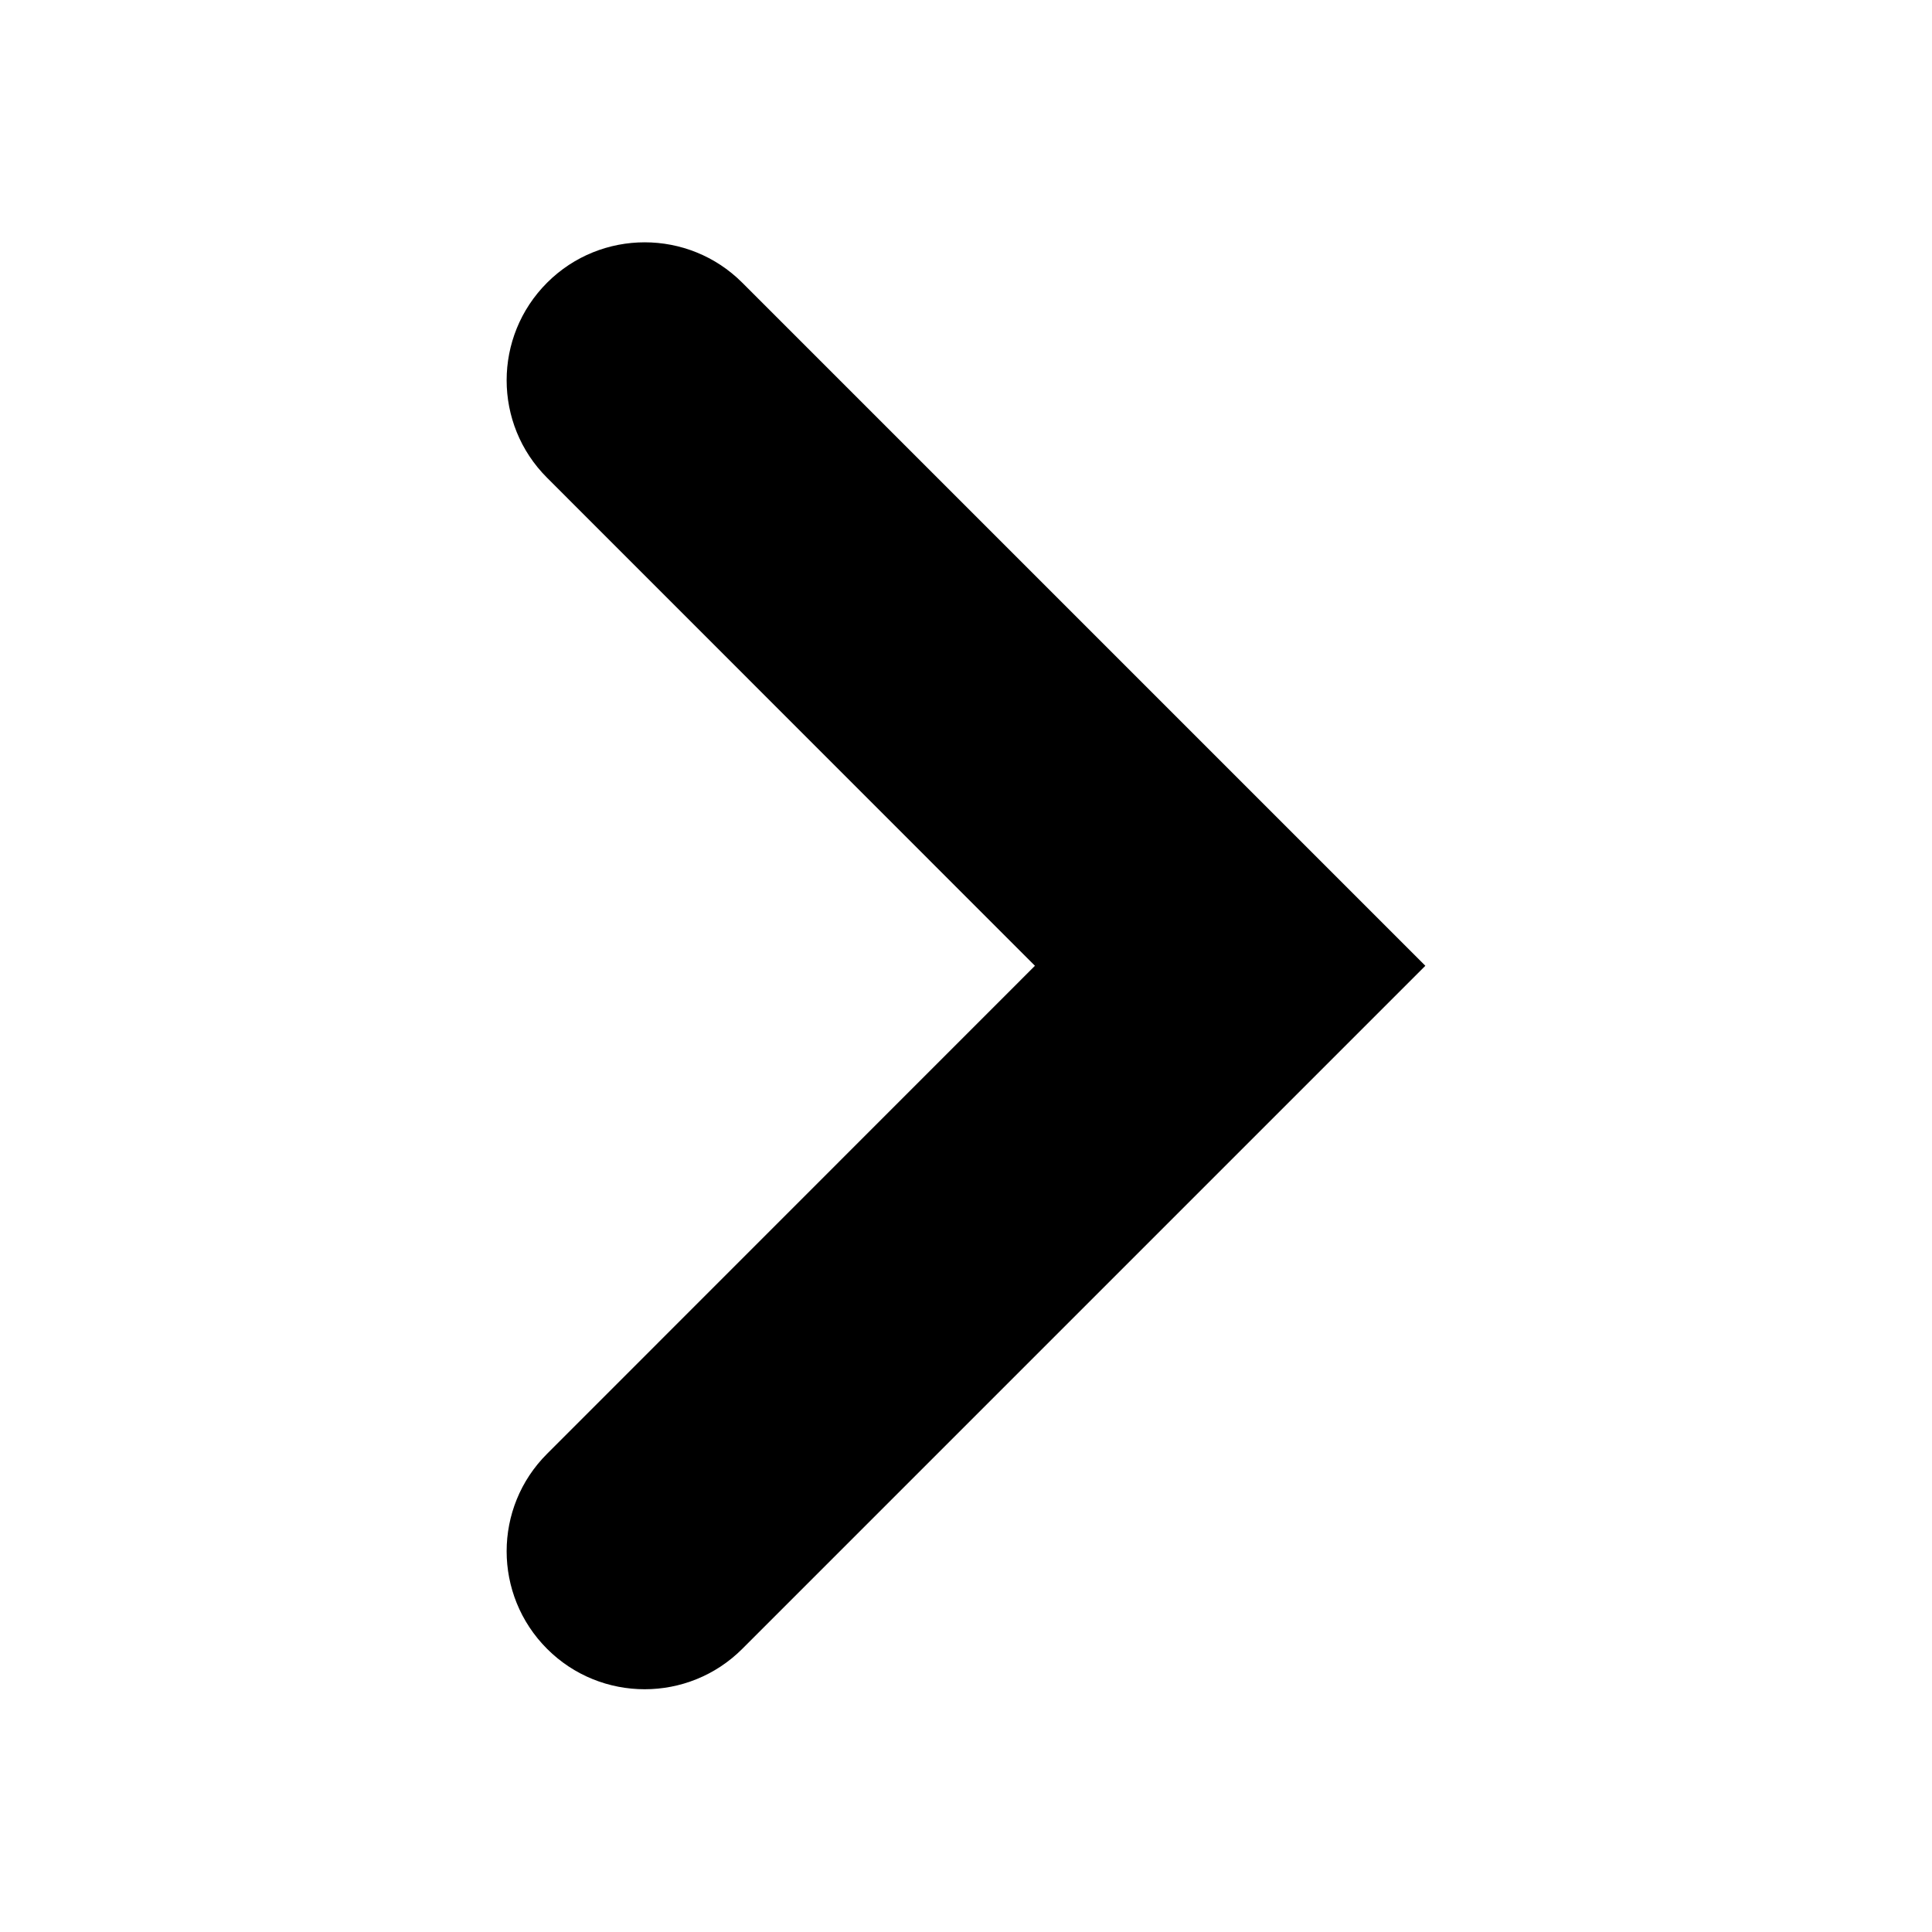
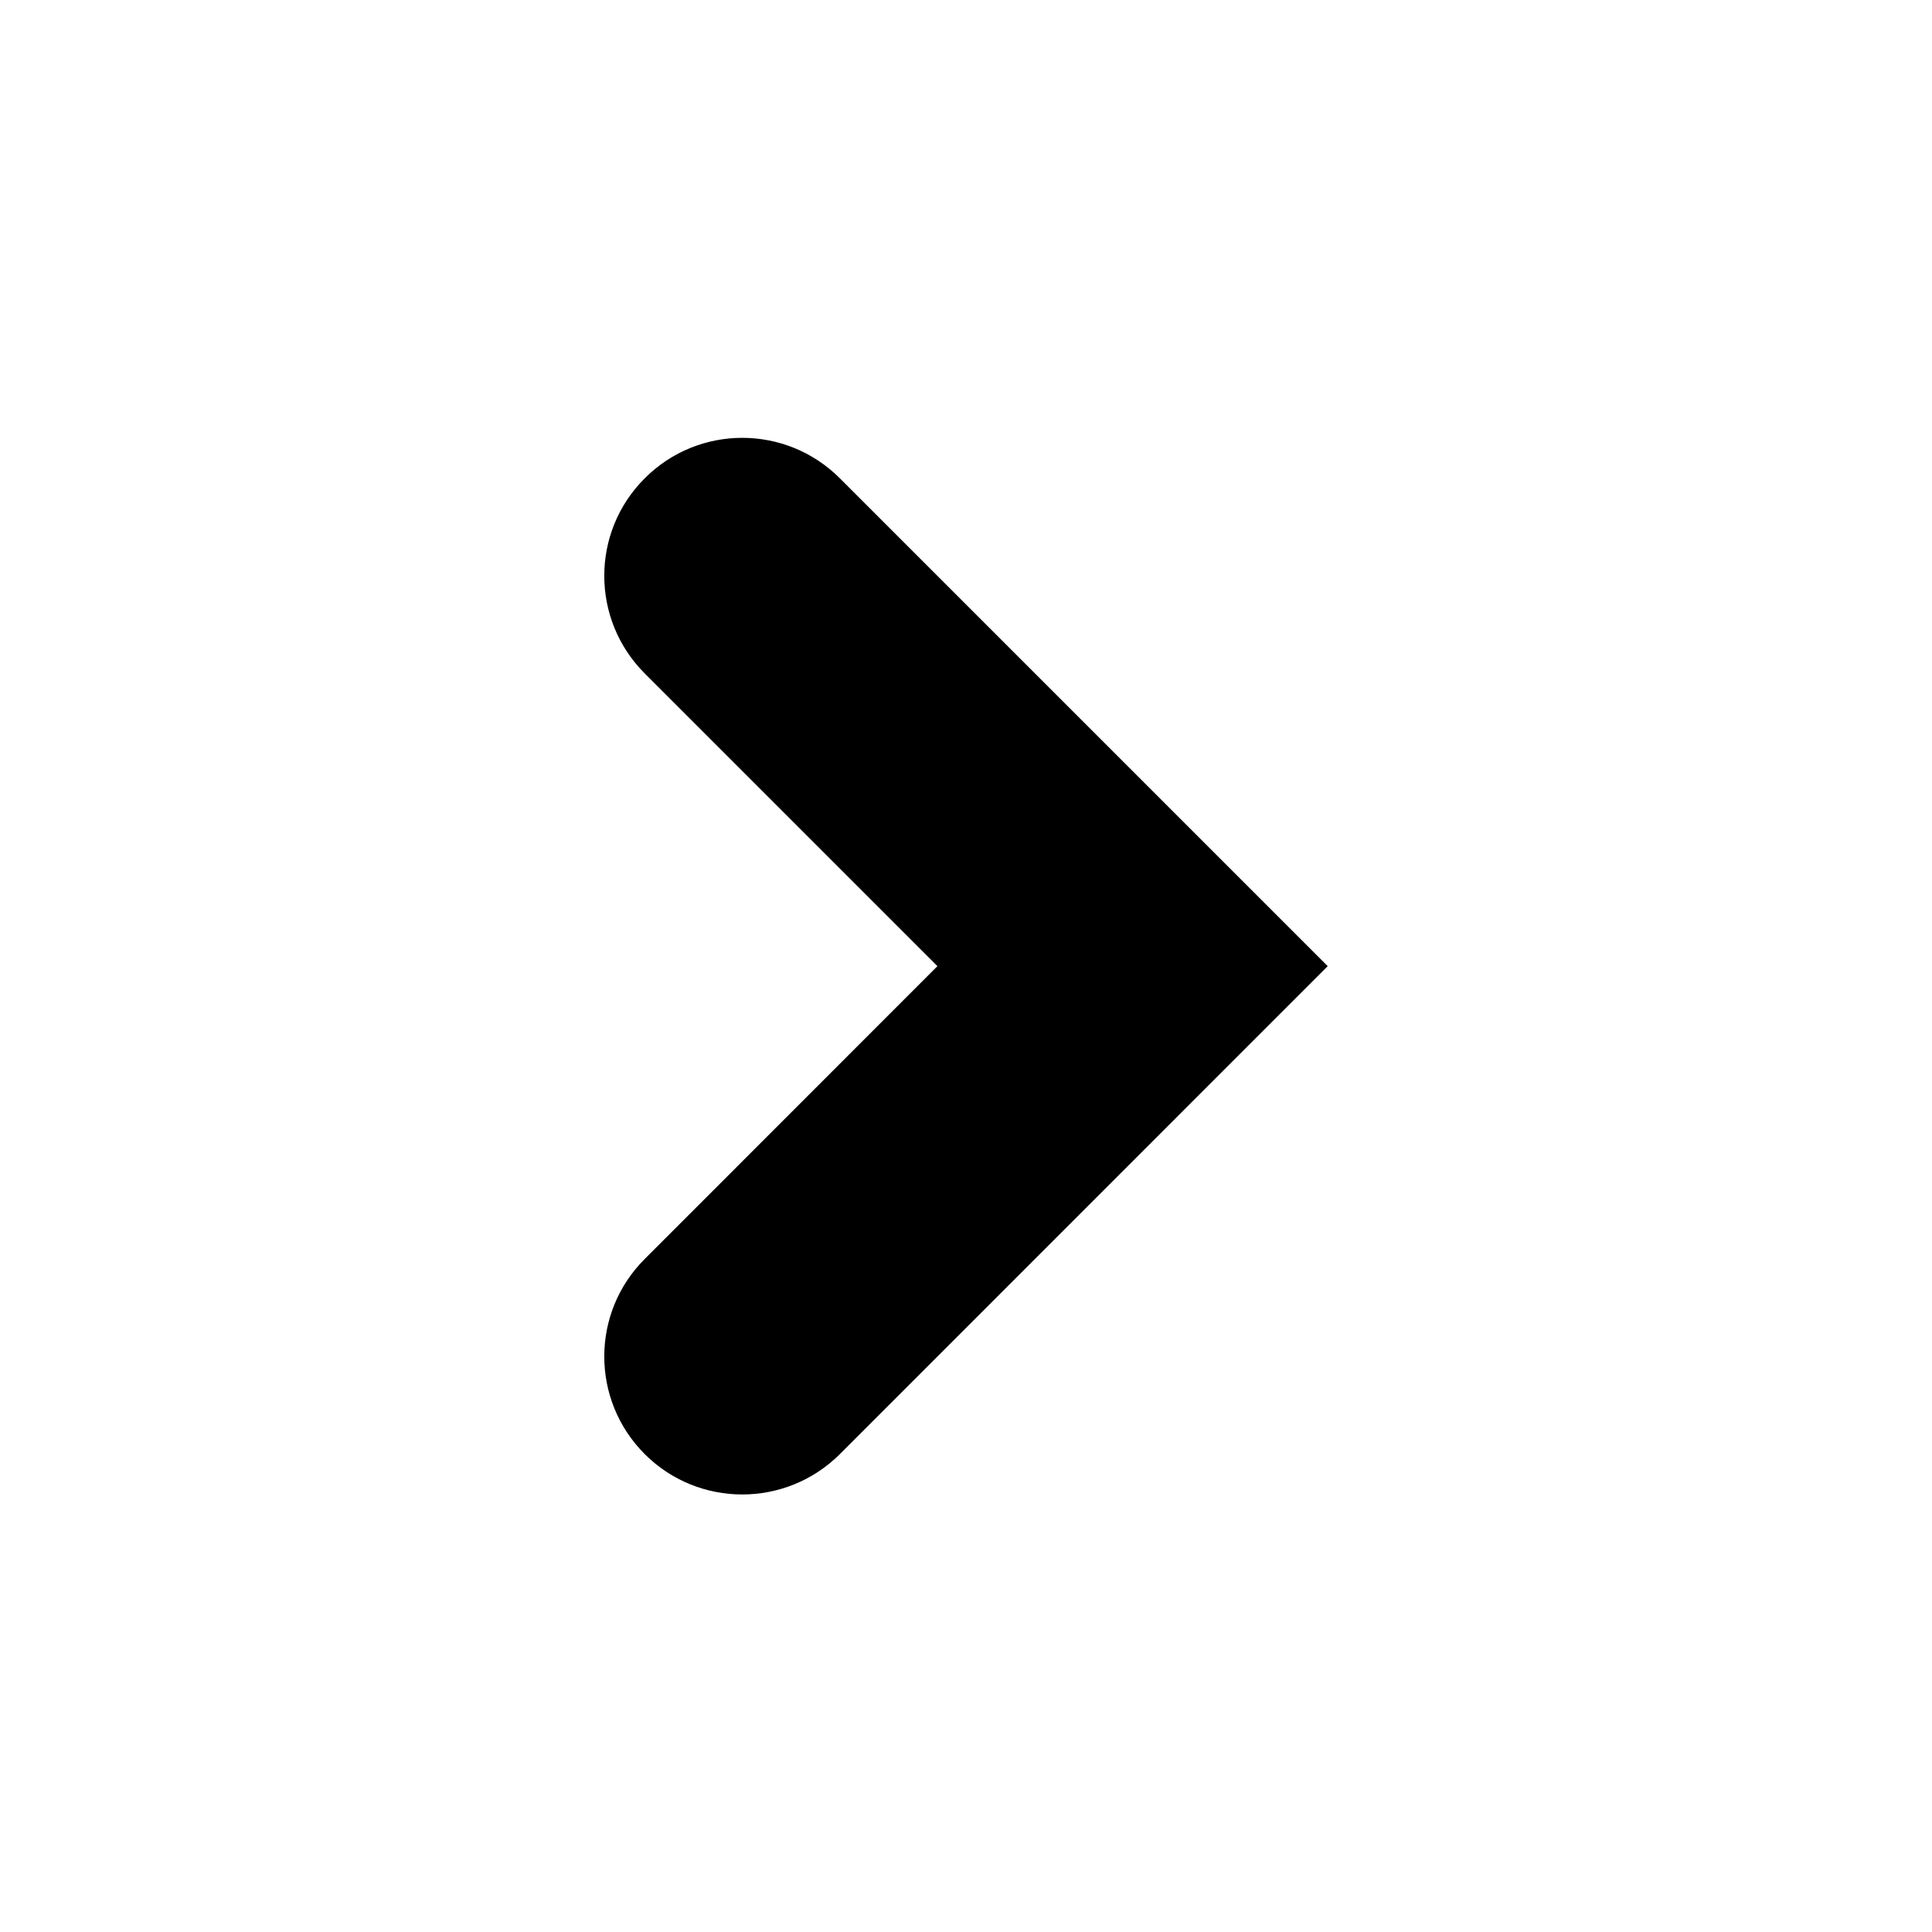
- <svg xmlns="http://www.w3.org/2000/svg" width="14px" height="14px" viewBox="0 0 14 14" version="1.1">
-   <defs />
-   <g id="Page-1" stroke="none" stroke-width="1" fill="none" fill-rule="evenodd">
-     <g id="14x14_chevron_right_outline" fill="#000000">
-       <path d="M2.05,5.377 L7,10.327 L11.95,5.377 C12.34,4.987 12.34,4.353 11.95,3.963 C11.559,3.572 10.926,3.572 10.536,3.963 L7,7.498 L3.464,3.963 C3.074,3.572 2.441,3.572 2.05,3.963 C1.66,4.353 1.66,4.987 2.05,5.377 Z" id="Icon" transform="translate(7, 6.998427) rotate(-90) translate(-7, -6.998427) " />
-     </g>
-   </g>
+ <svg xmlns="http://www.w3.org/2000/svg" width="14" height="14" viewBox="0 0 14 14">
+   <path fill-rule="evenodd" d="M6.086,10.537 L9.621,7.001 L6.086,3.466 C5.695,3.075 5.062,3.075 4.672,3.466 C4.281,3.856 4.281,4.489 4.672,4.88 L6.793,7.001 L4.672,9.123 C4.281,9.513 4.281,10.146 4.672,10.537 C5.062,10.927 5.695,10.927 6.086,10.537 Z" />
</svg>
